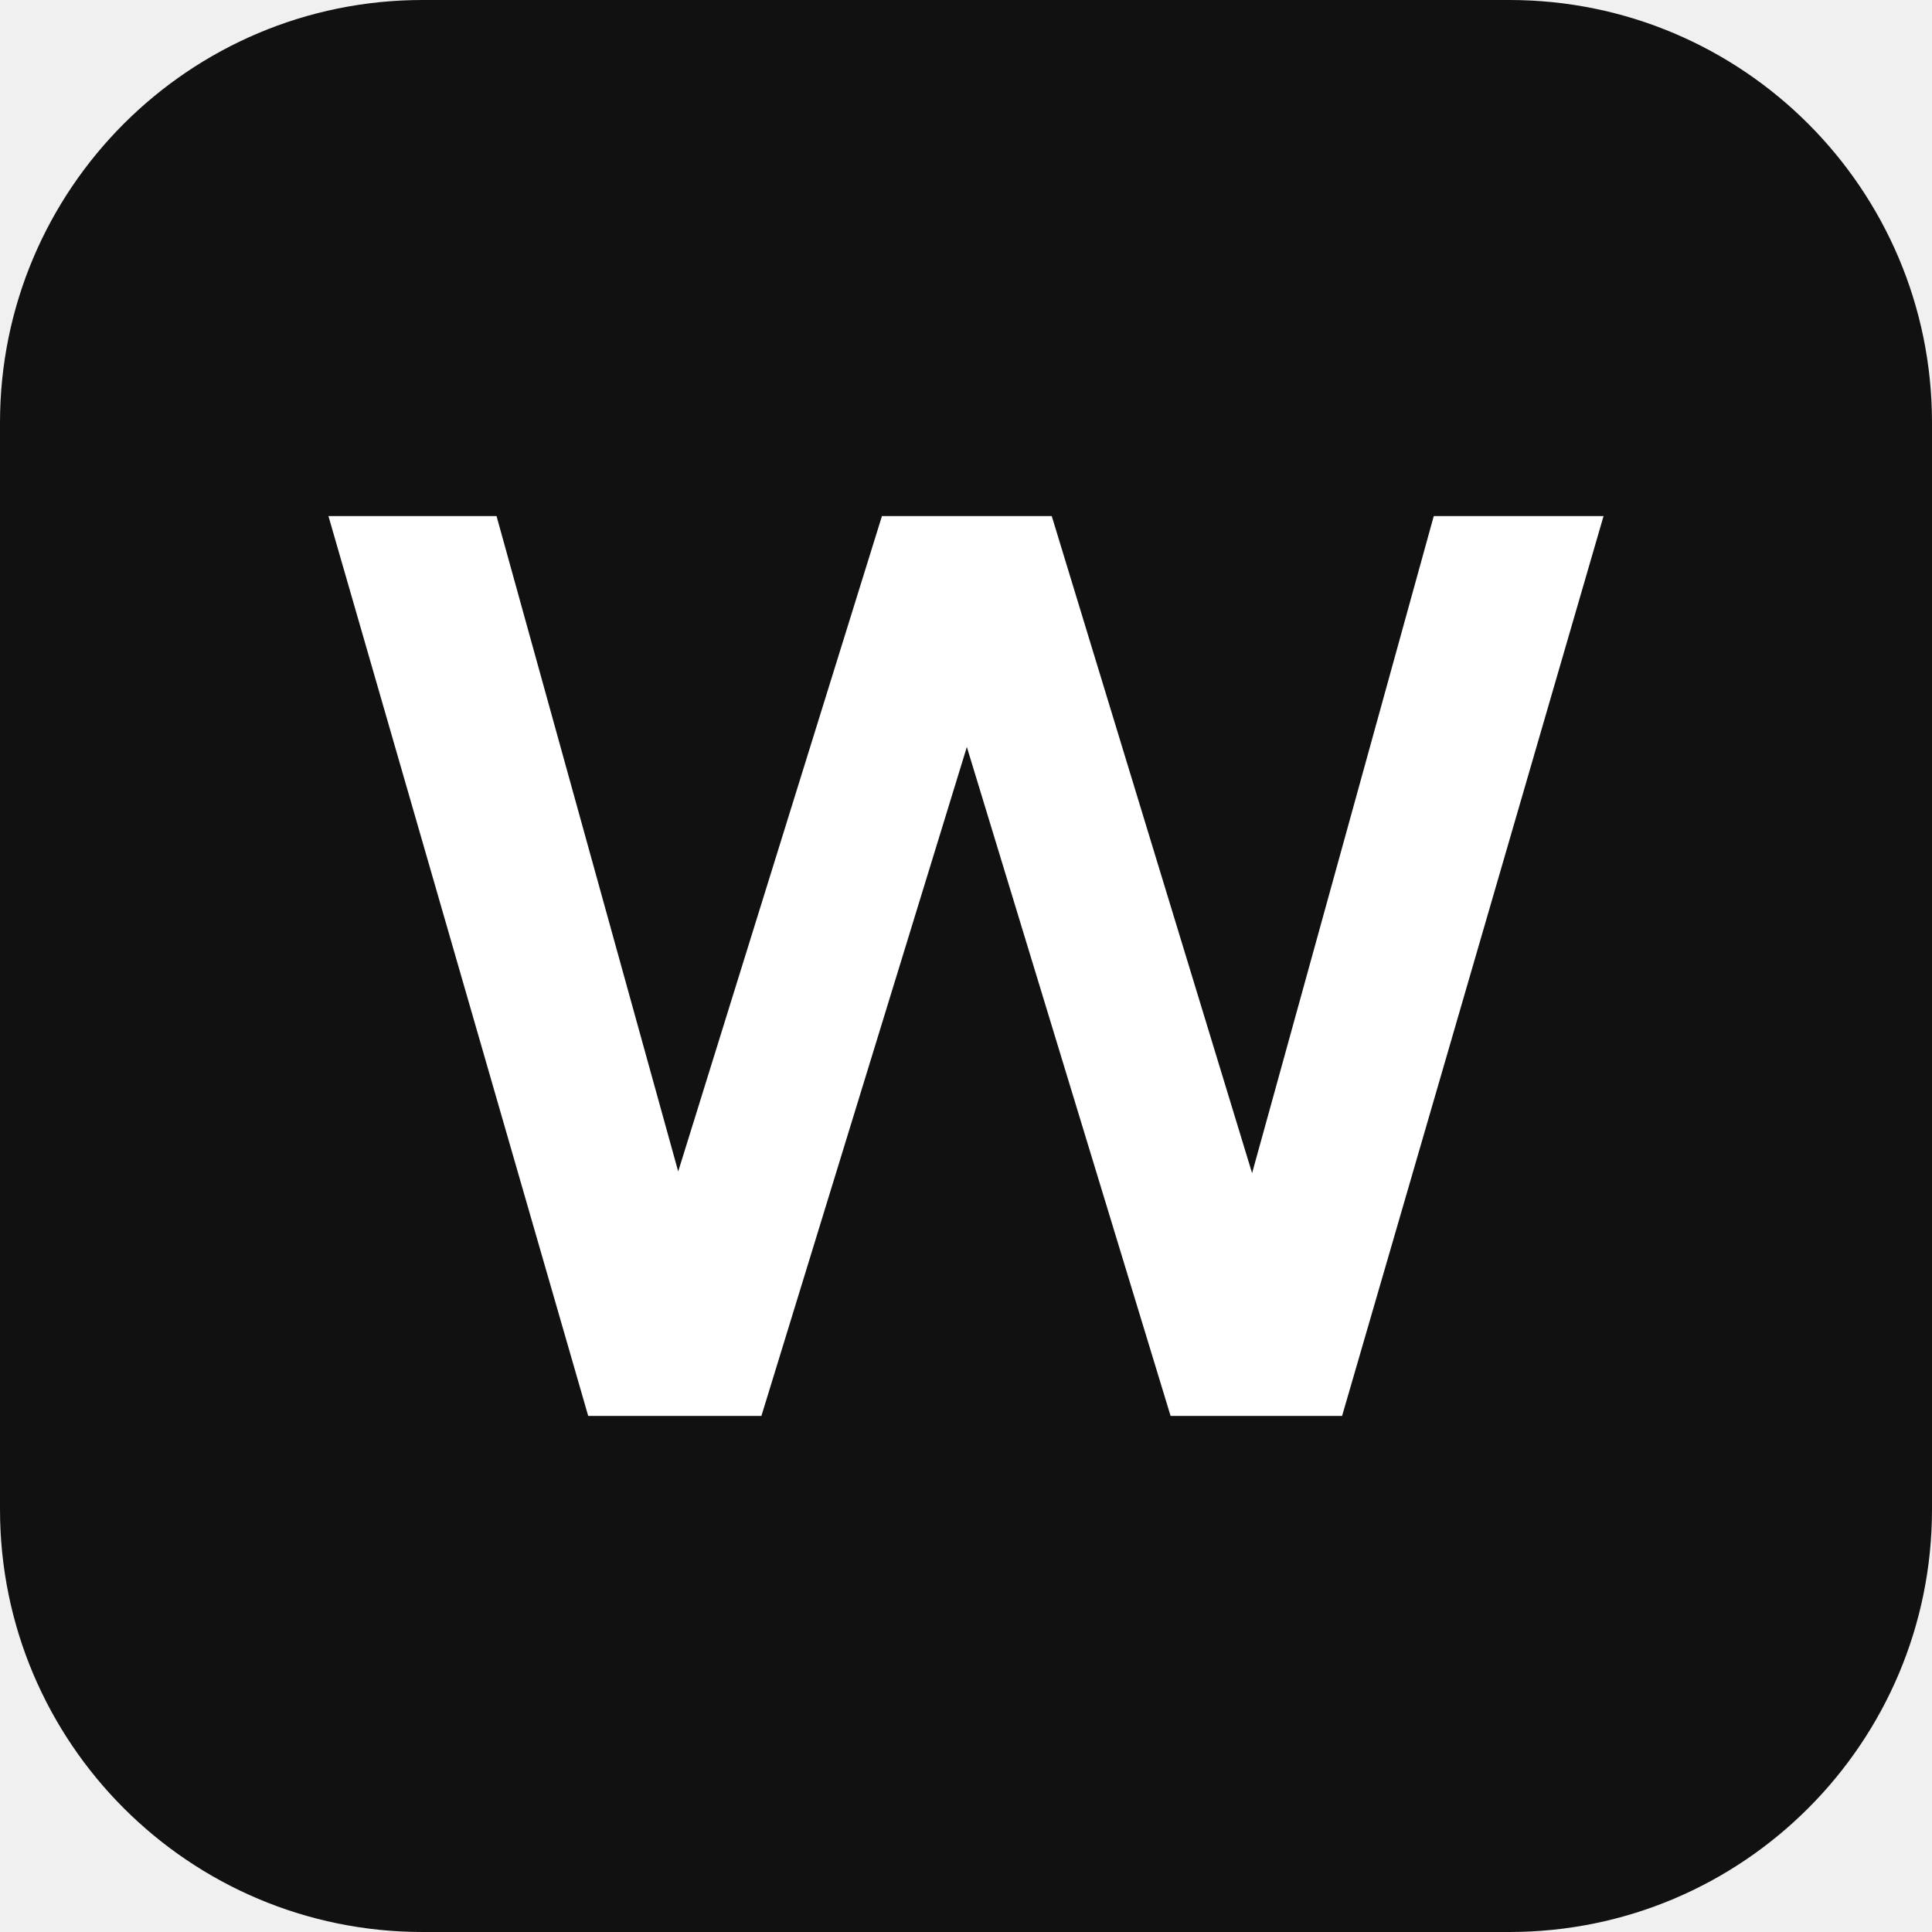
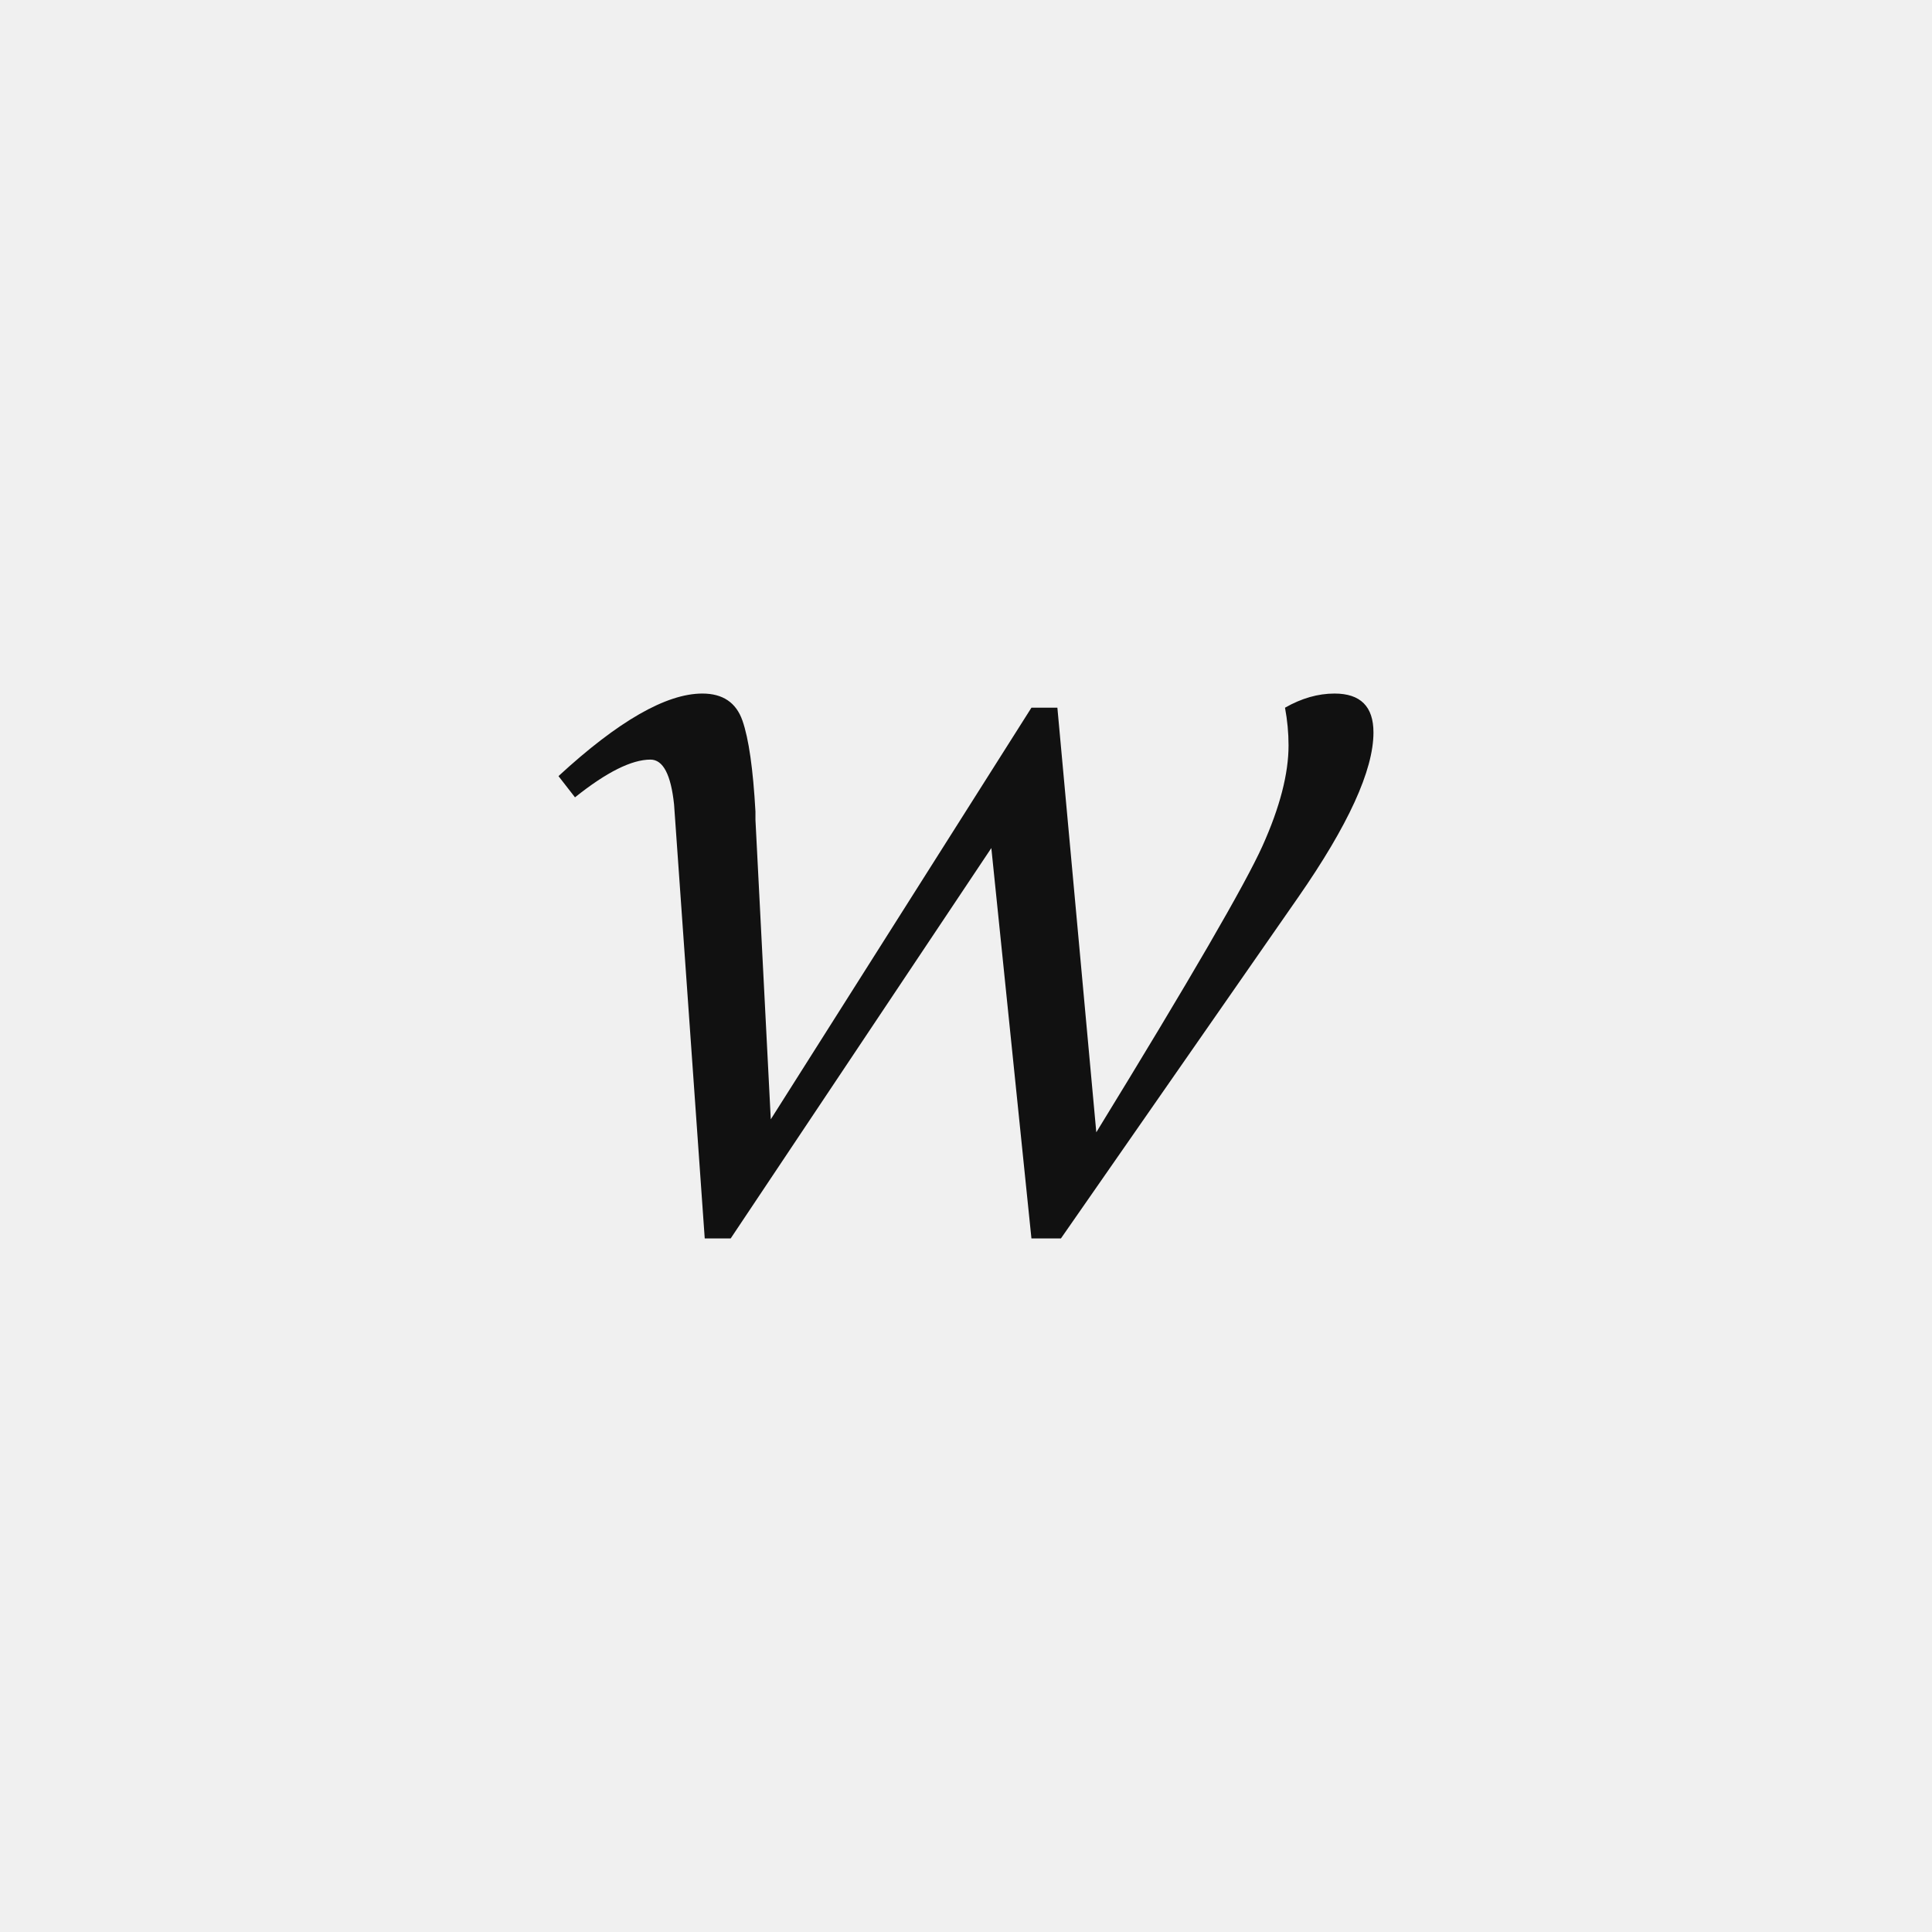
<svg xmlns="http://www.w3.org/2000/svg" viewBox="0 0 128 128">
-   <style>.bg{fill:#111}.fg{fill:#fff}@media (prefers-color-scheme:dark){.bg{fill:#e8e8e8}.fg{fill:#1a1a1a}}</style>
-   <rect class="bg" width="128" height="128" rx="28" />
-   <path class="fg" transform="translate(20.41 93.81) scale(0.11249)" d="M508 0H609L763 -530H663L556 -143L438 -530H338L218 -144L111 -530H12L165 0H267L388 -394Z" />
+   <style>.fg{fill:#111}@media (prefers-color-scheme:dark){.fg{fill:#e8e8e8}}</style>
+   <path class="fg" transform="translate(35.36 82.05) scale(0.07814)" d="M679 -462Q712 -462 712 -429Q712 -381 648 -289L447 0H422L388 -331L167 0H145L119 -368Q115 -406 99 -406Q75 -406 35 -374L21 -392Q97 -462 143 -462Q169 -462 177.0 -439.0Q185 -416 188 -362Q188 -360 188.0 -358.5Q188 -357 188 -355L201 -101L422 -450H444L477 -90Q596 -284 618 -333Q640 -382 640 -418Q640 -434 637 -450Q658 -462 679 -462Z" />
</svg>
